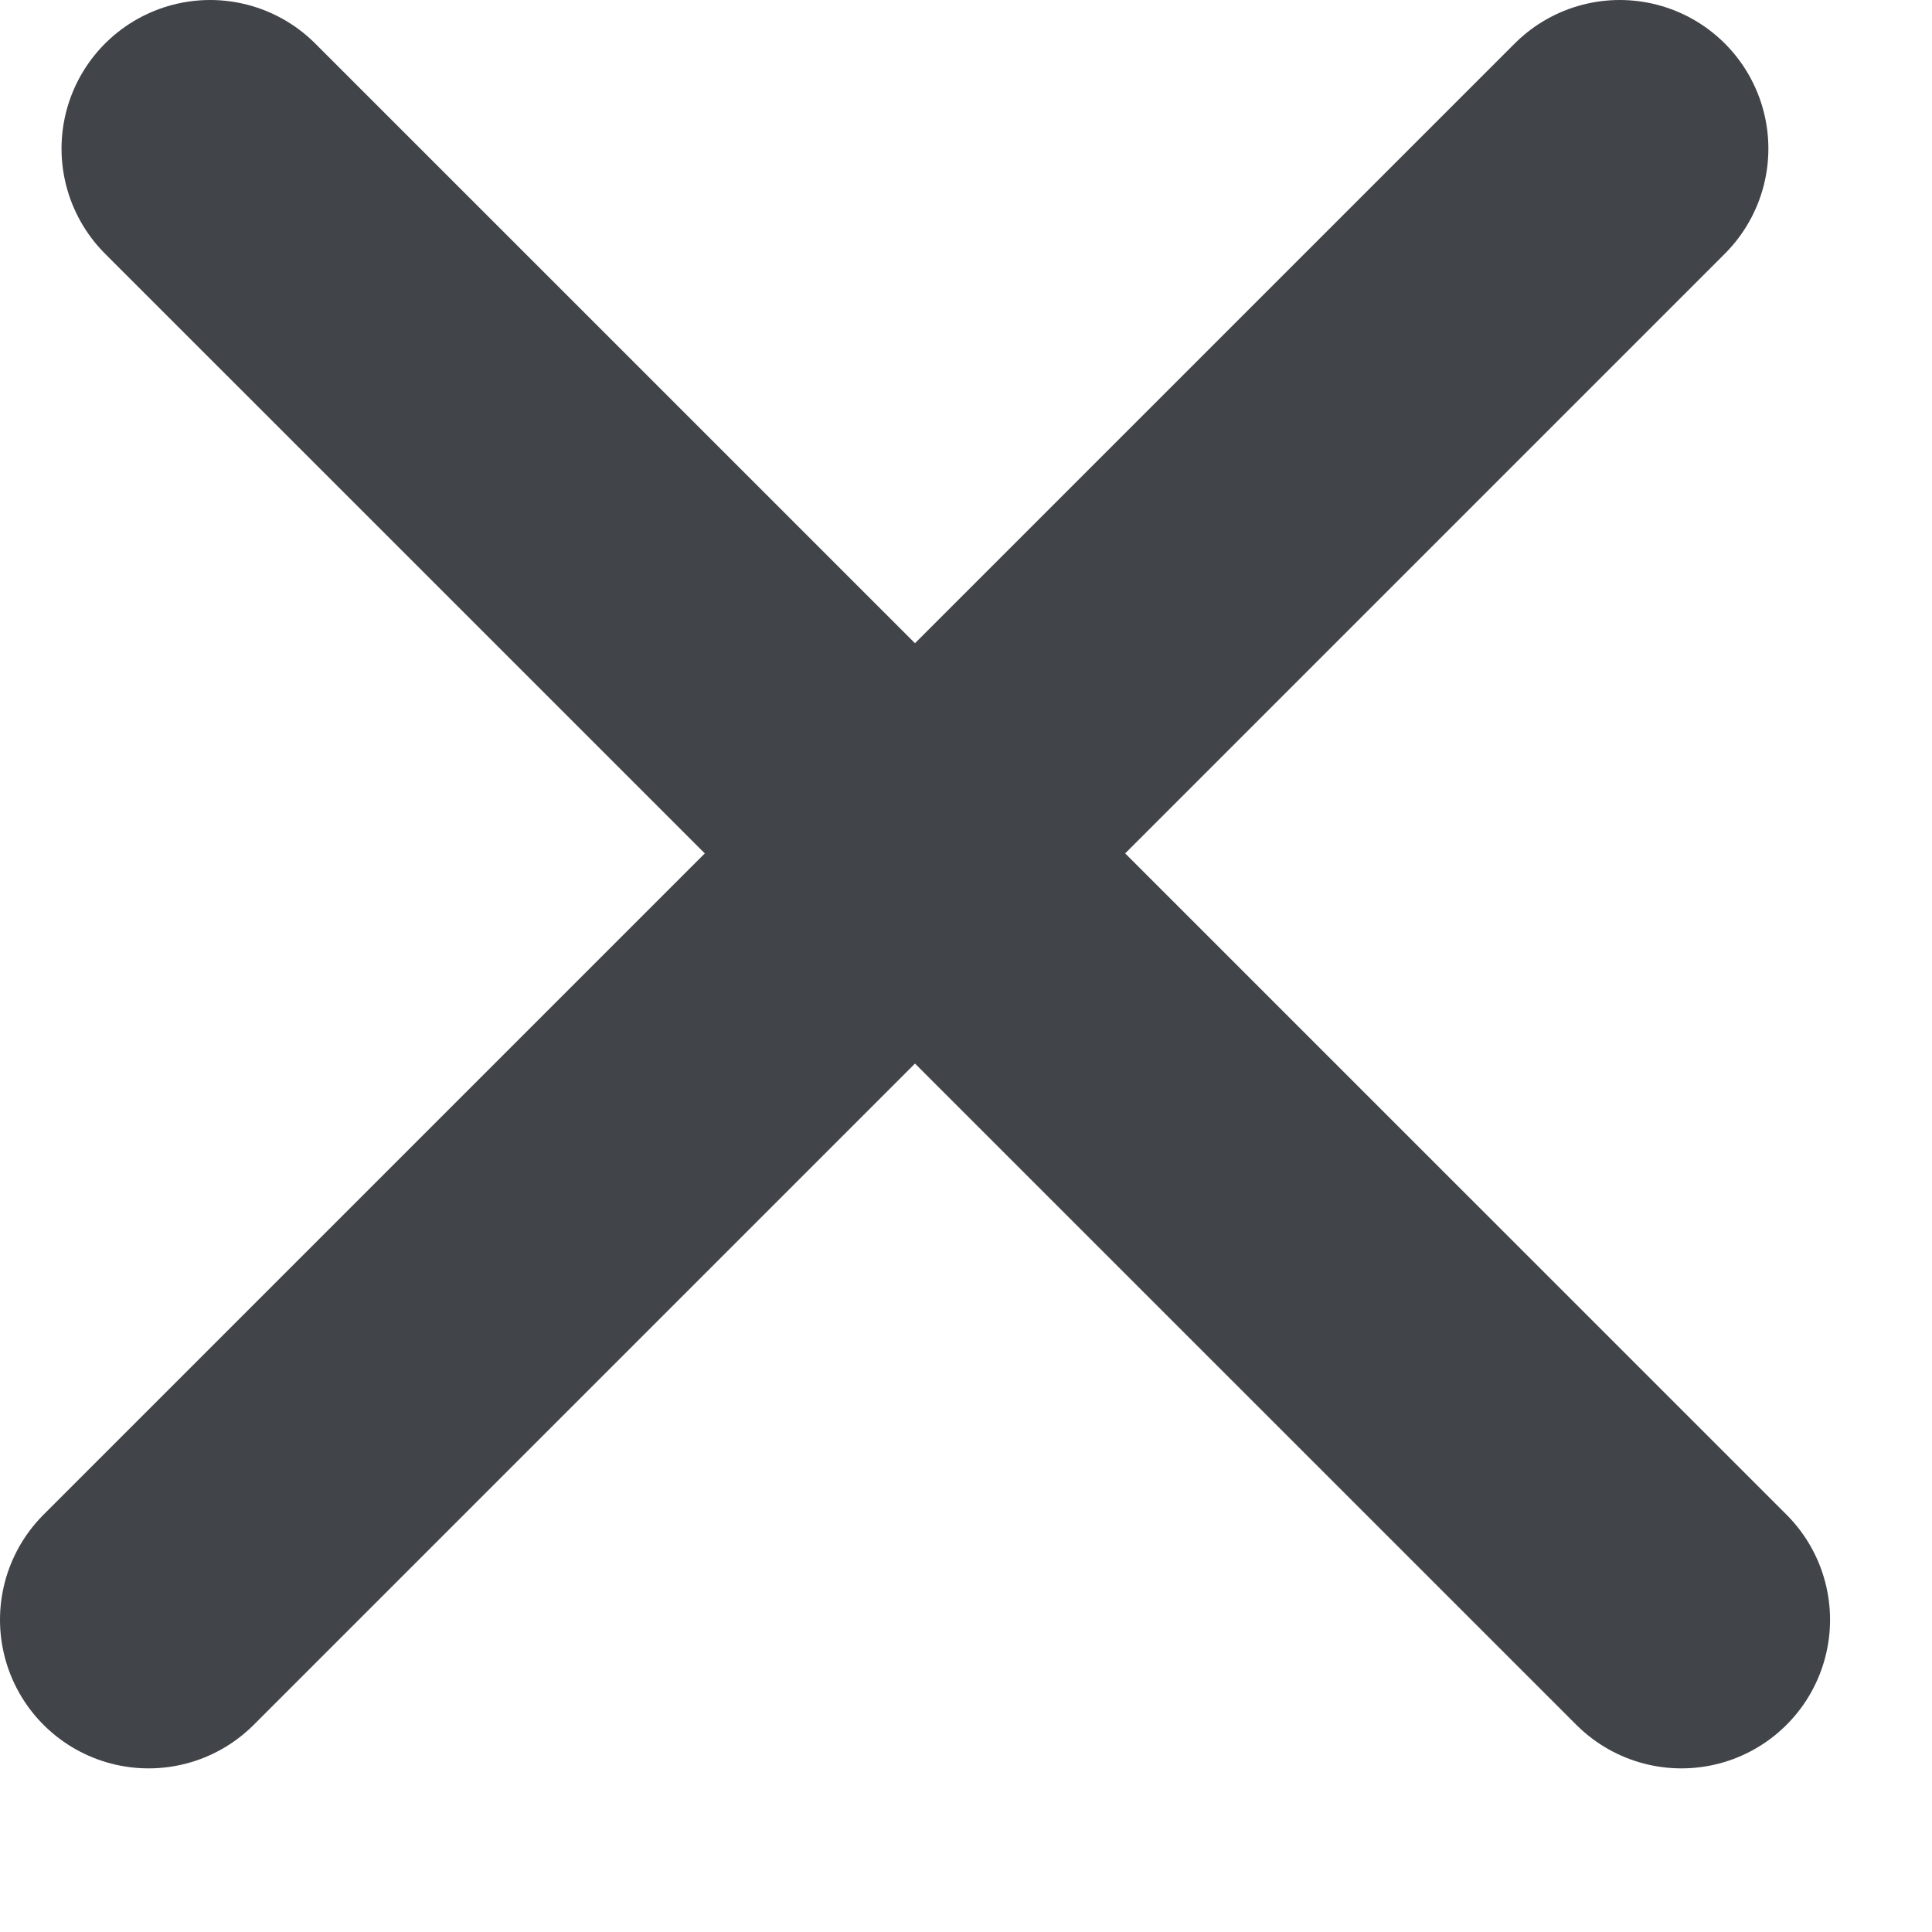
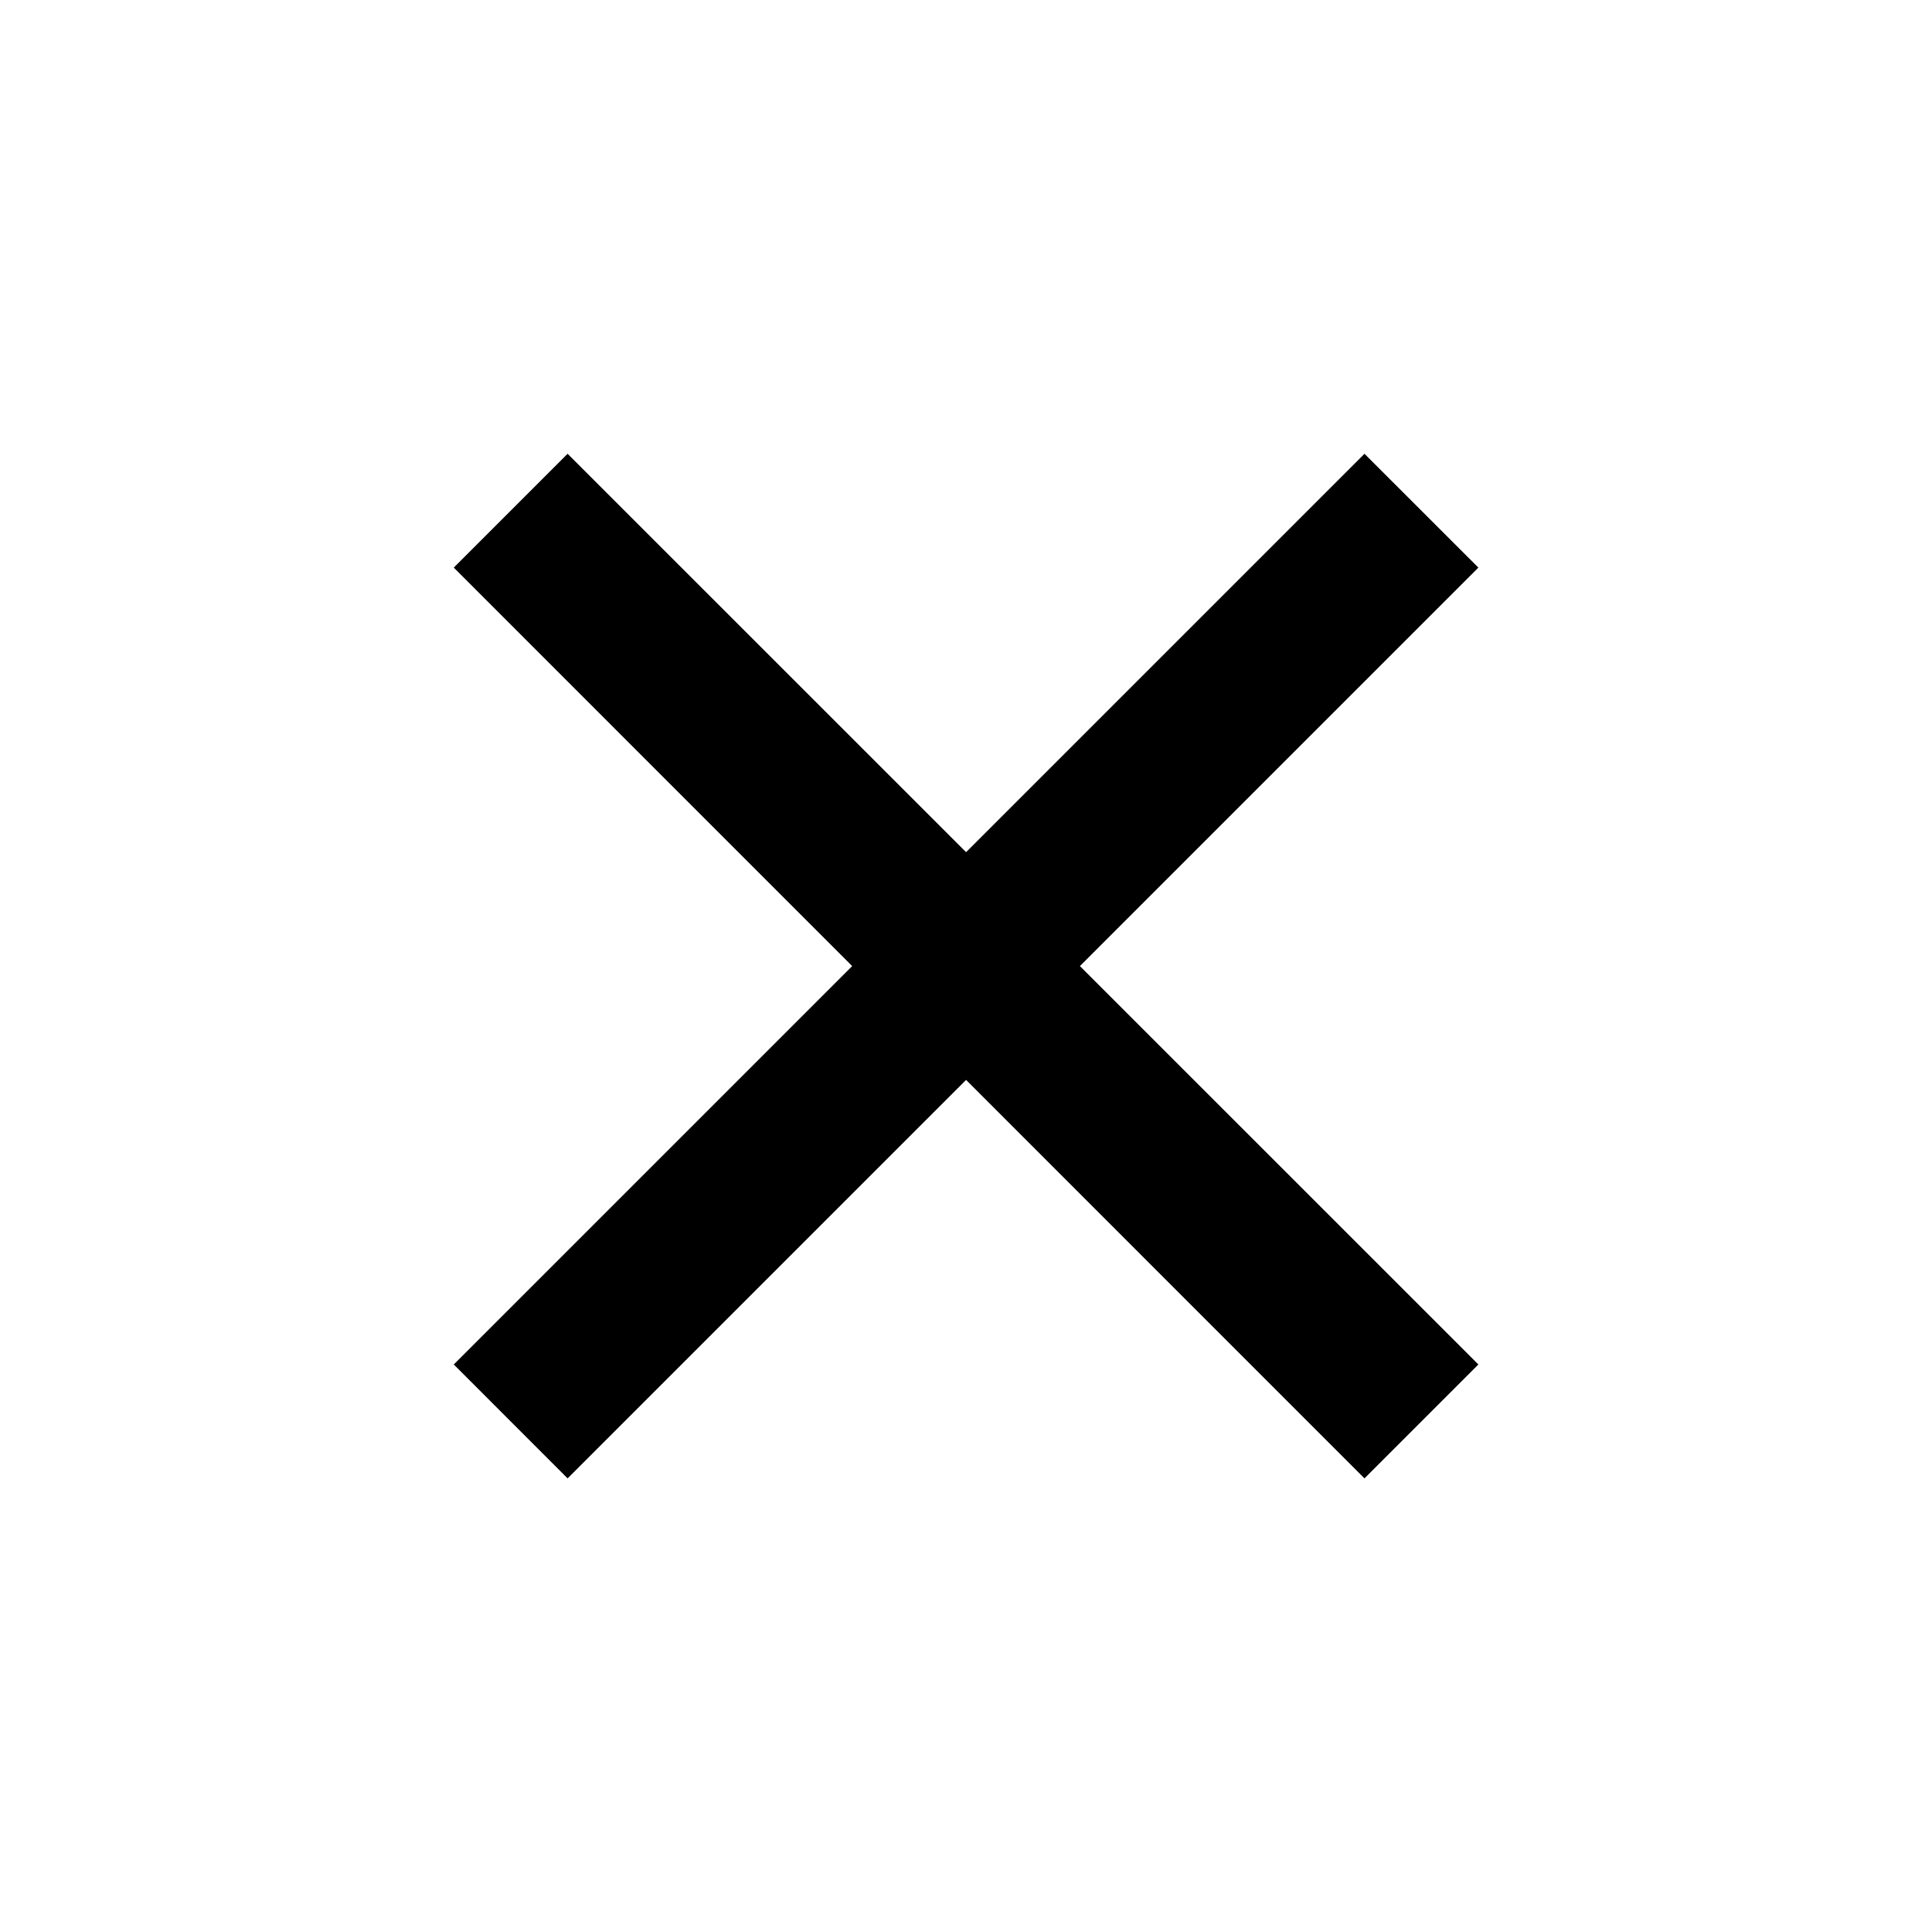
- <svg xmlns="http://www.w3.org/2000/svg" width="13" height="13" viewBox="0 0 13 13" fill="none">
-   <line x1="1.414" y1="1" x2="11.314" y2="10.899" stroke="#414448" stroke-width="2" stroke-linecap="round" />
-   <line x1="1" y1="10.899" x2="10.899" y2="1" stroke="#414448" stroke-width="2" stroke-linecap="round" />
+ <svg xmlns="http://www.w3.org/2000/svg" viewBox="0 0 24 24">
+   <path d="M12.001 10.586L16.95 5.637L18.365 7.051L13.415 12.001L18.365 16.95L16.95 18.365L12.001 13.415L7.051 18.365L5.637 16.95L10.586 12.001L5.637 7.051L7.051 5.637L12.001 10.586Z" />
</svg>
